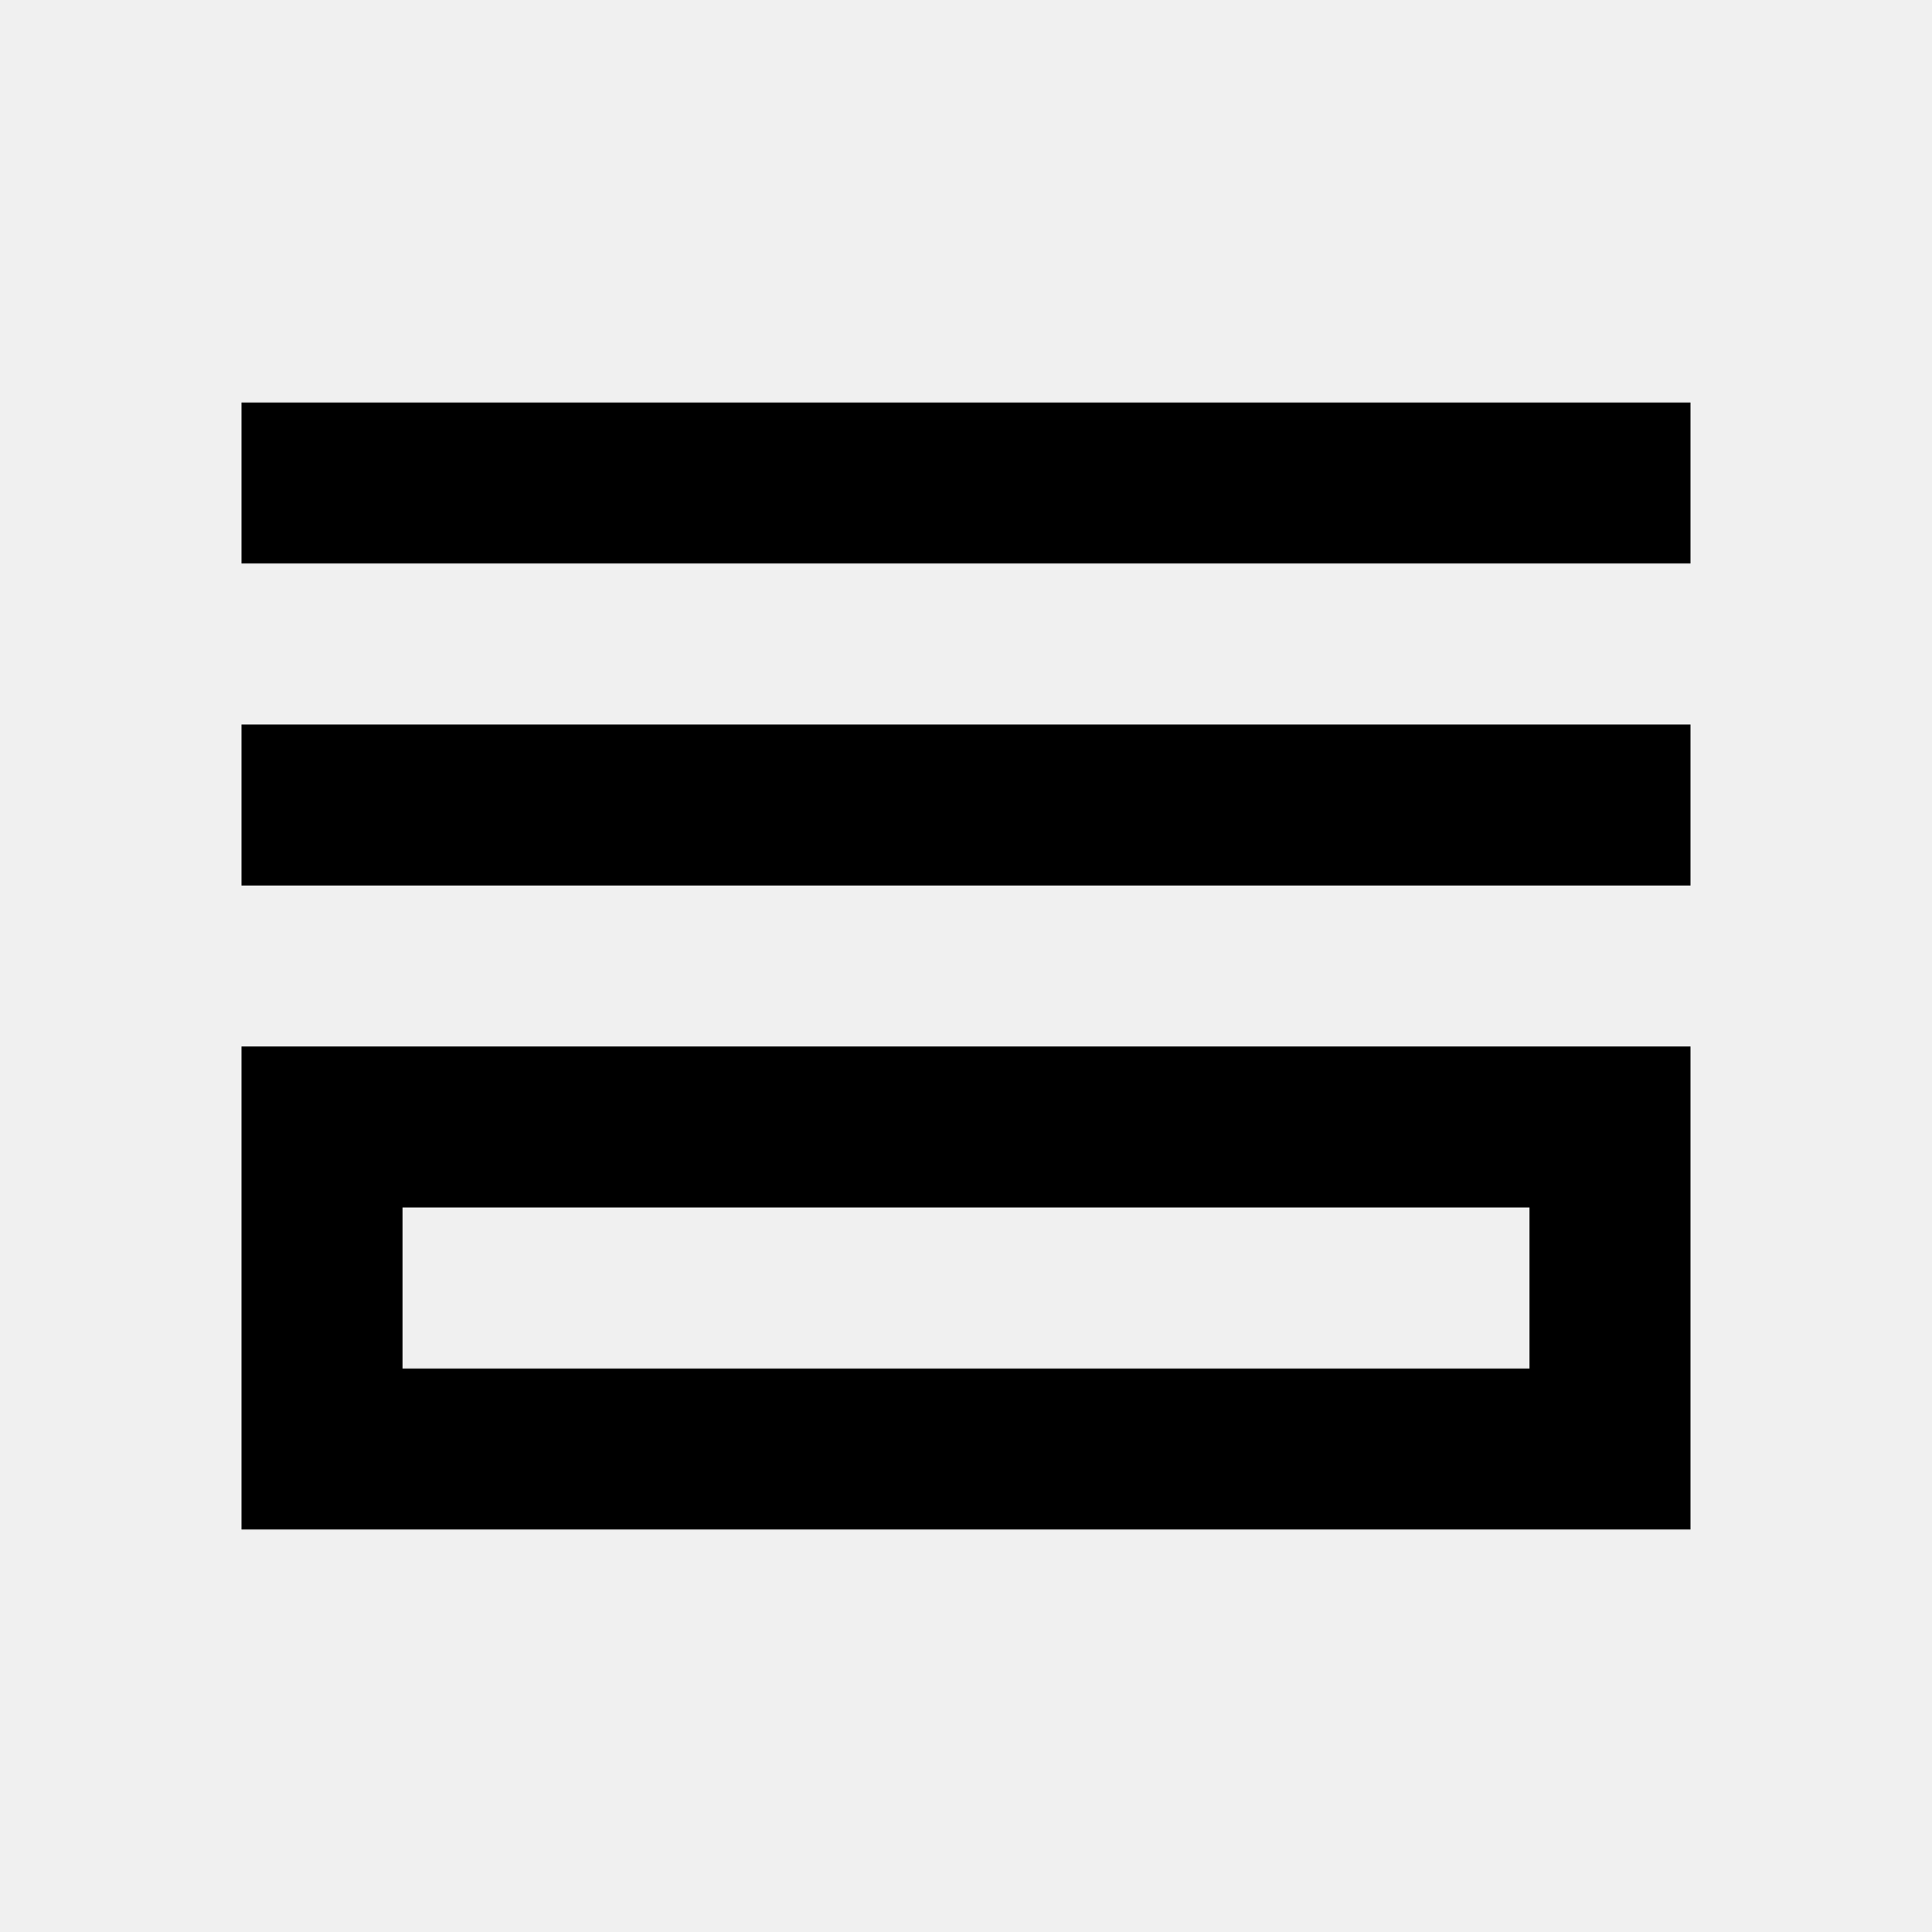
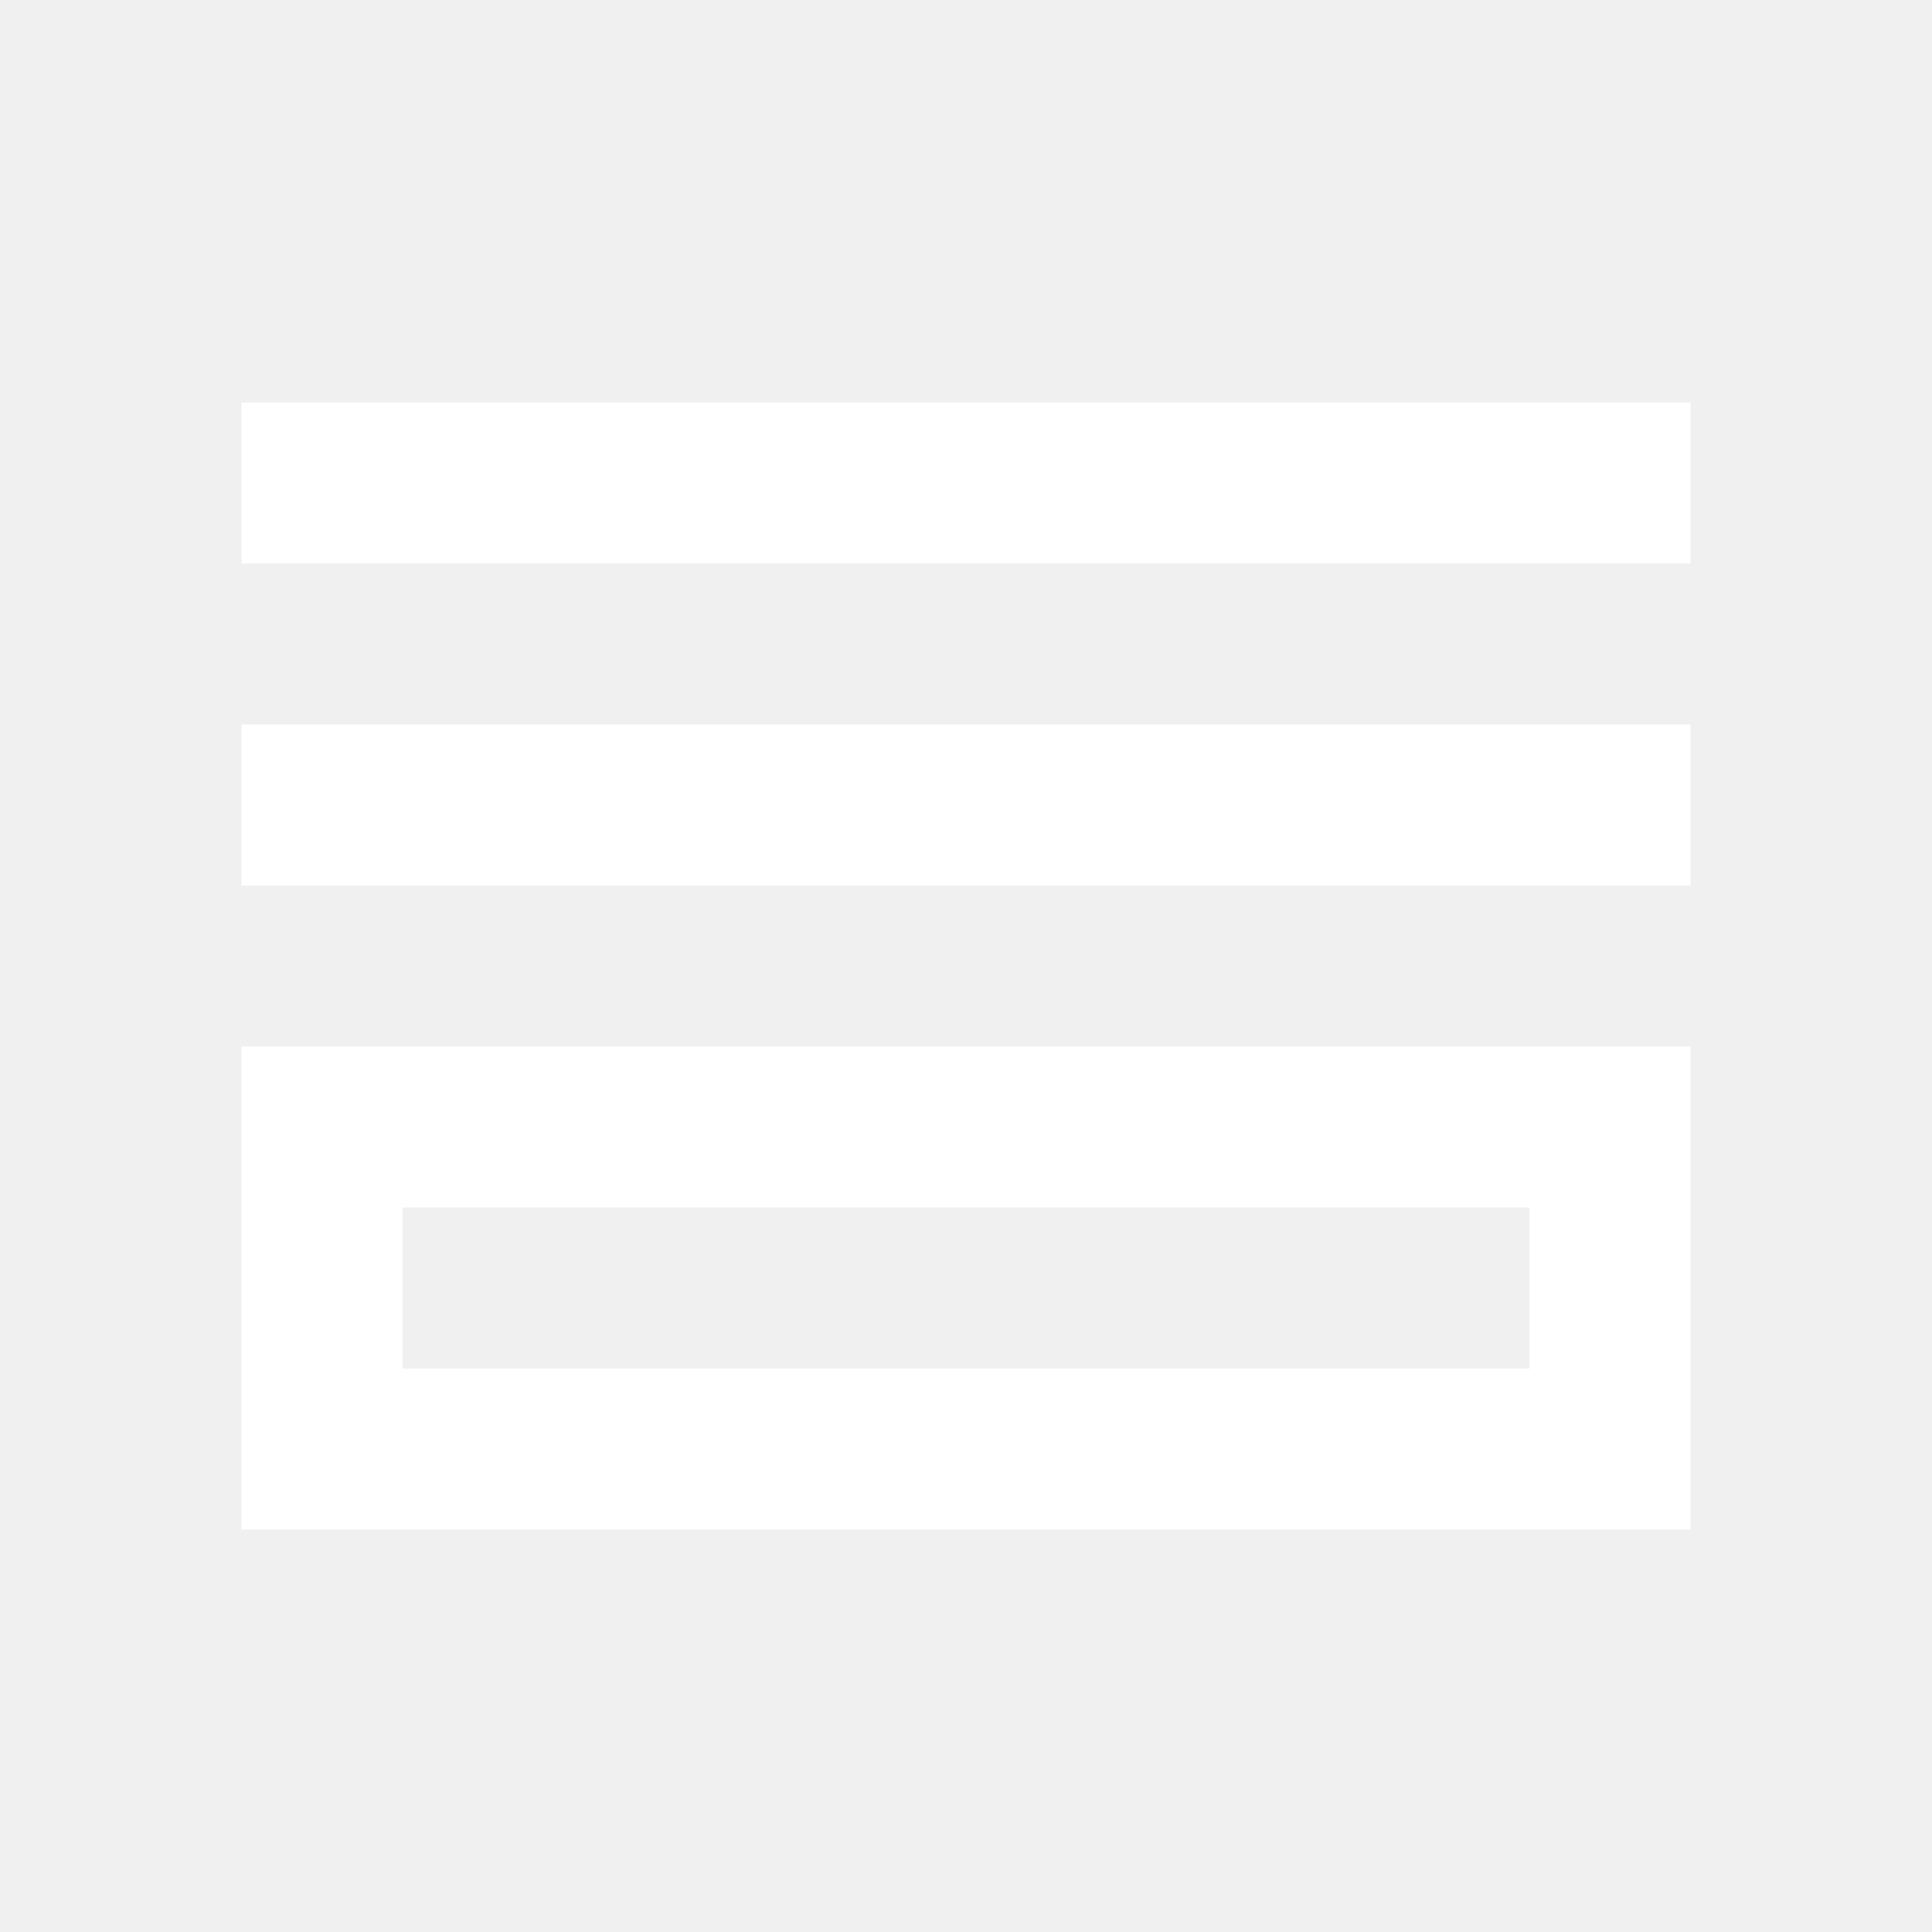
- <svg xmlns="http://www.w3.org/2000/svg" height="24px" viewBox="0 0 24 24" width="24px" fill="#000000">
+ <svg xmlns="http://www.w3.org/2000/svg" height="24px" viewBox="0 0 24 24" width="24px" fill="#fff">
  <path d="M0 0h24v24H0V0z" fill="none" />
  <path d="M19 15v2H5v-2h14m2-10H3v2h18V5zm0 4H3v2h18V9zm0 4H3v6h18v-6z" />
</svg>
